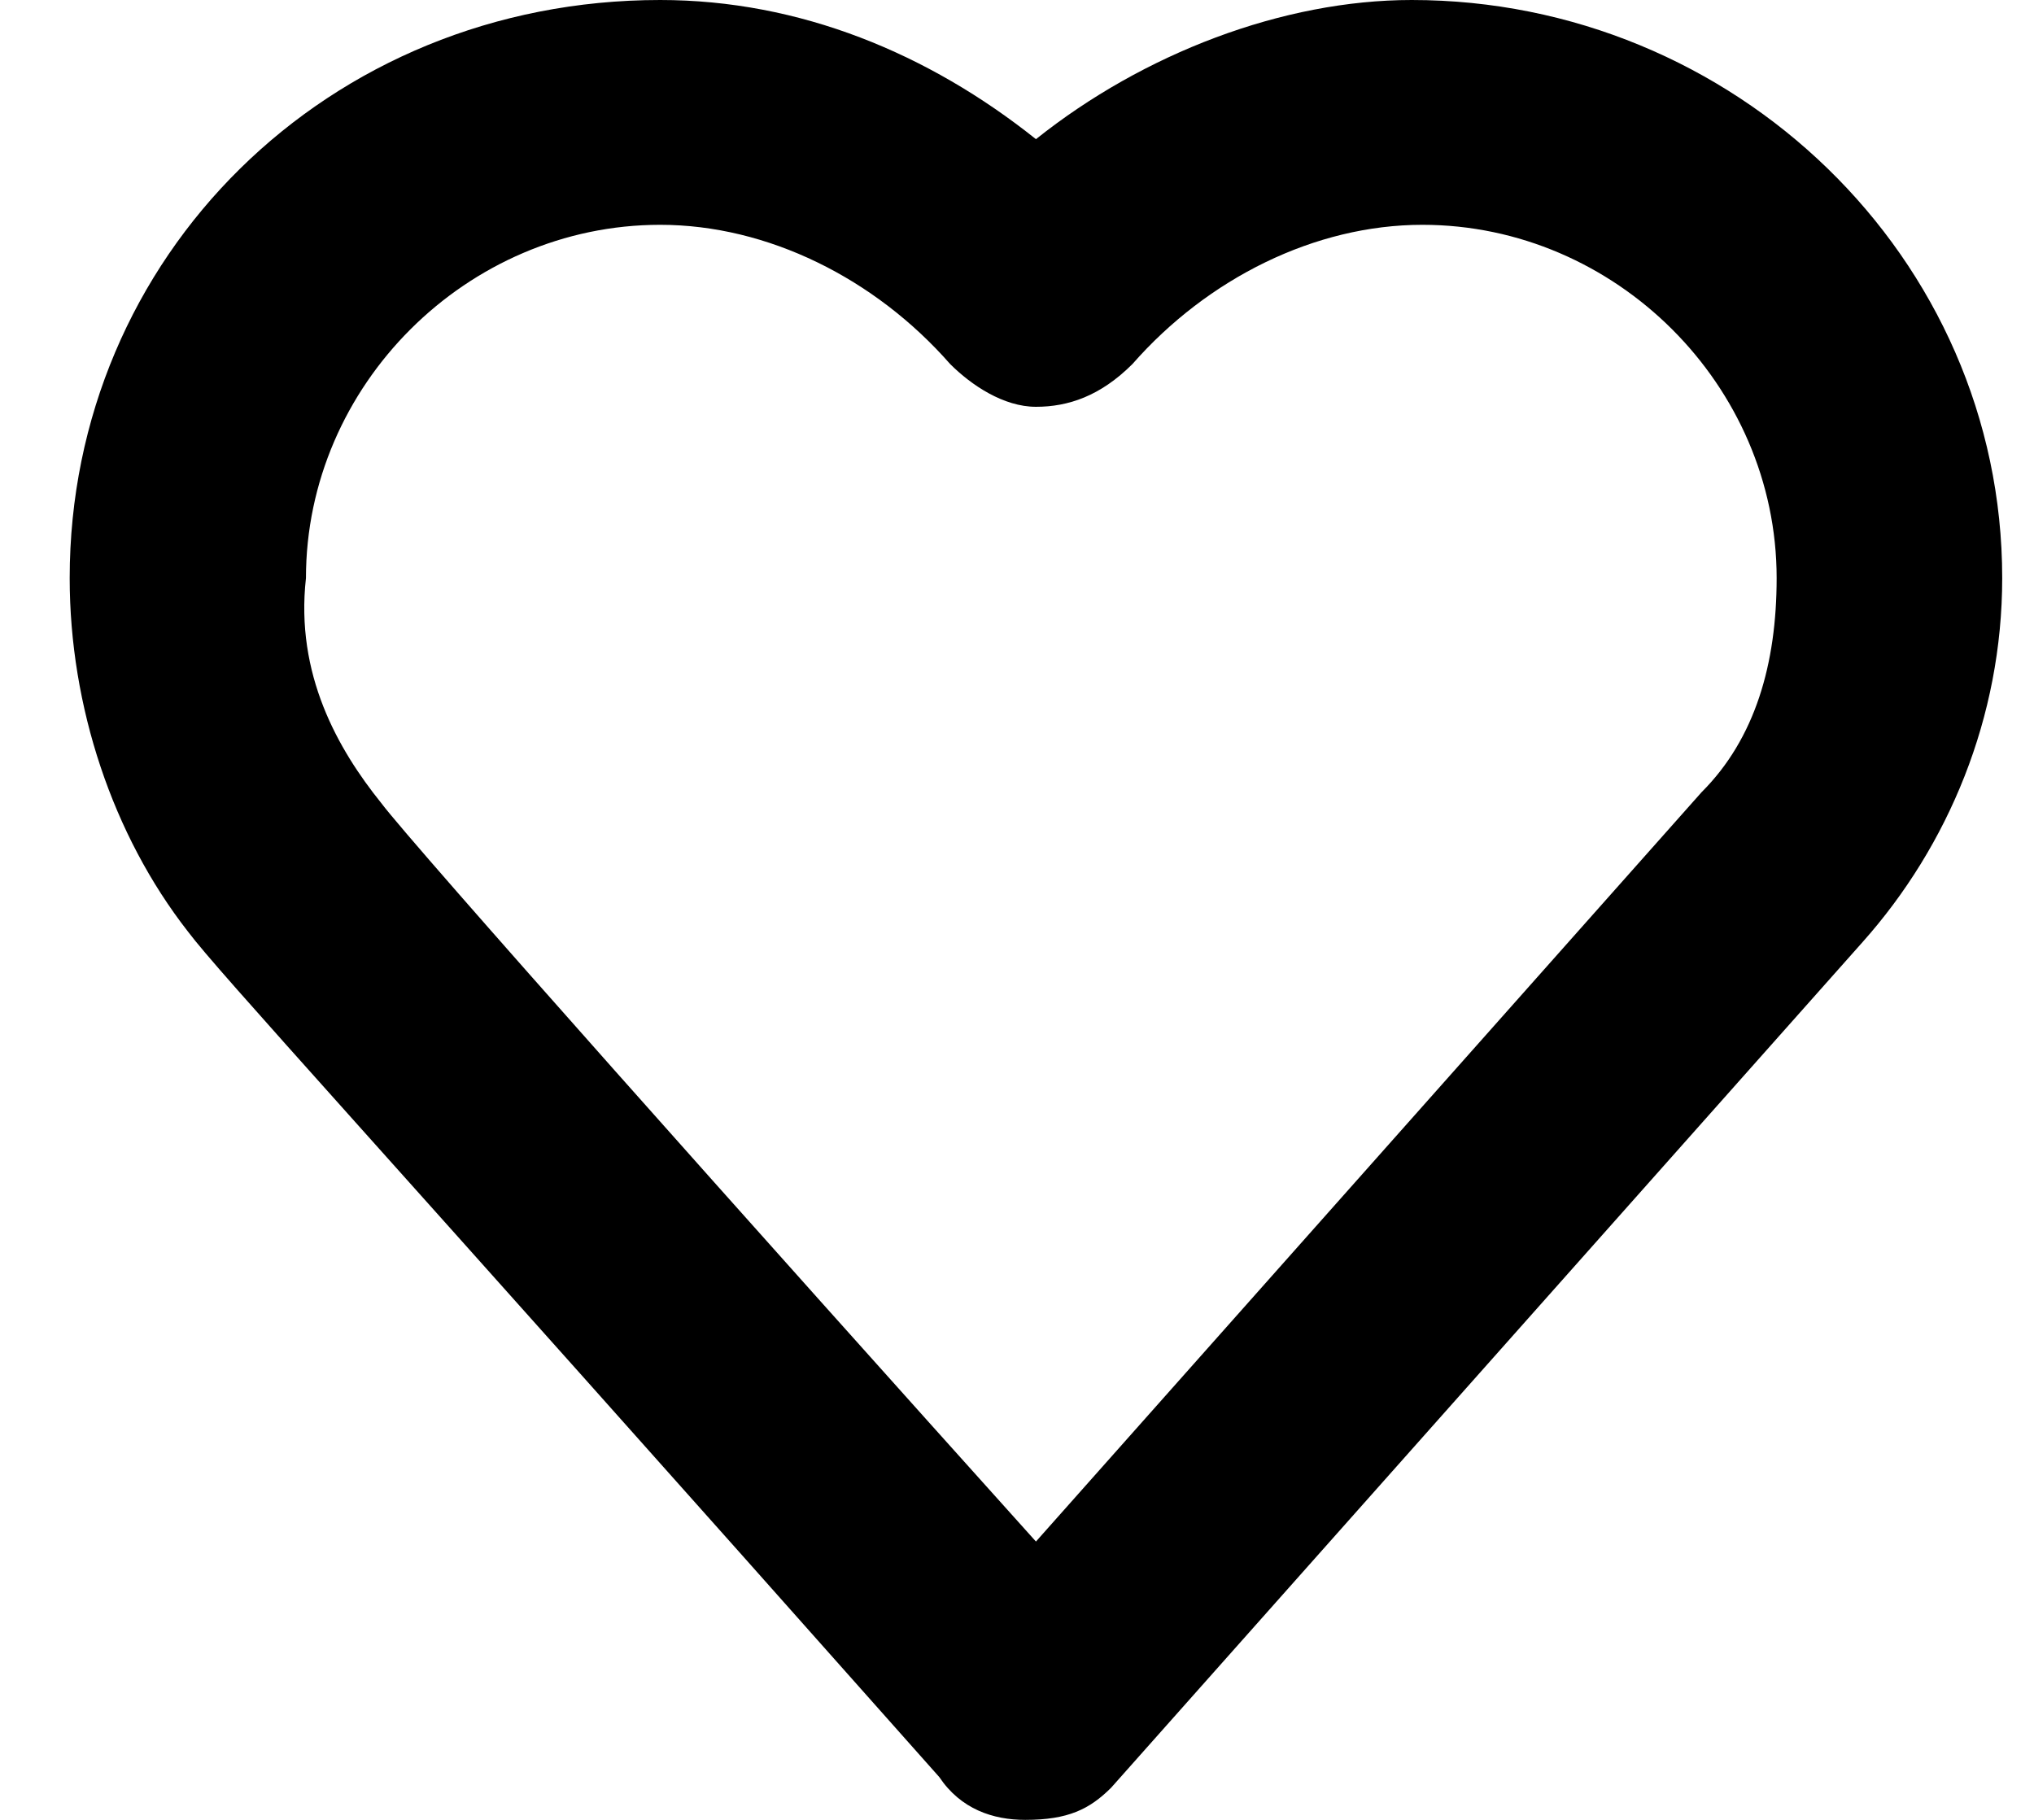
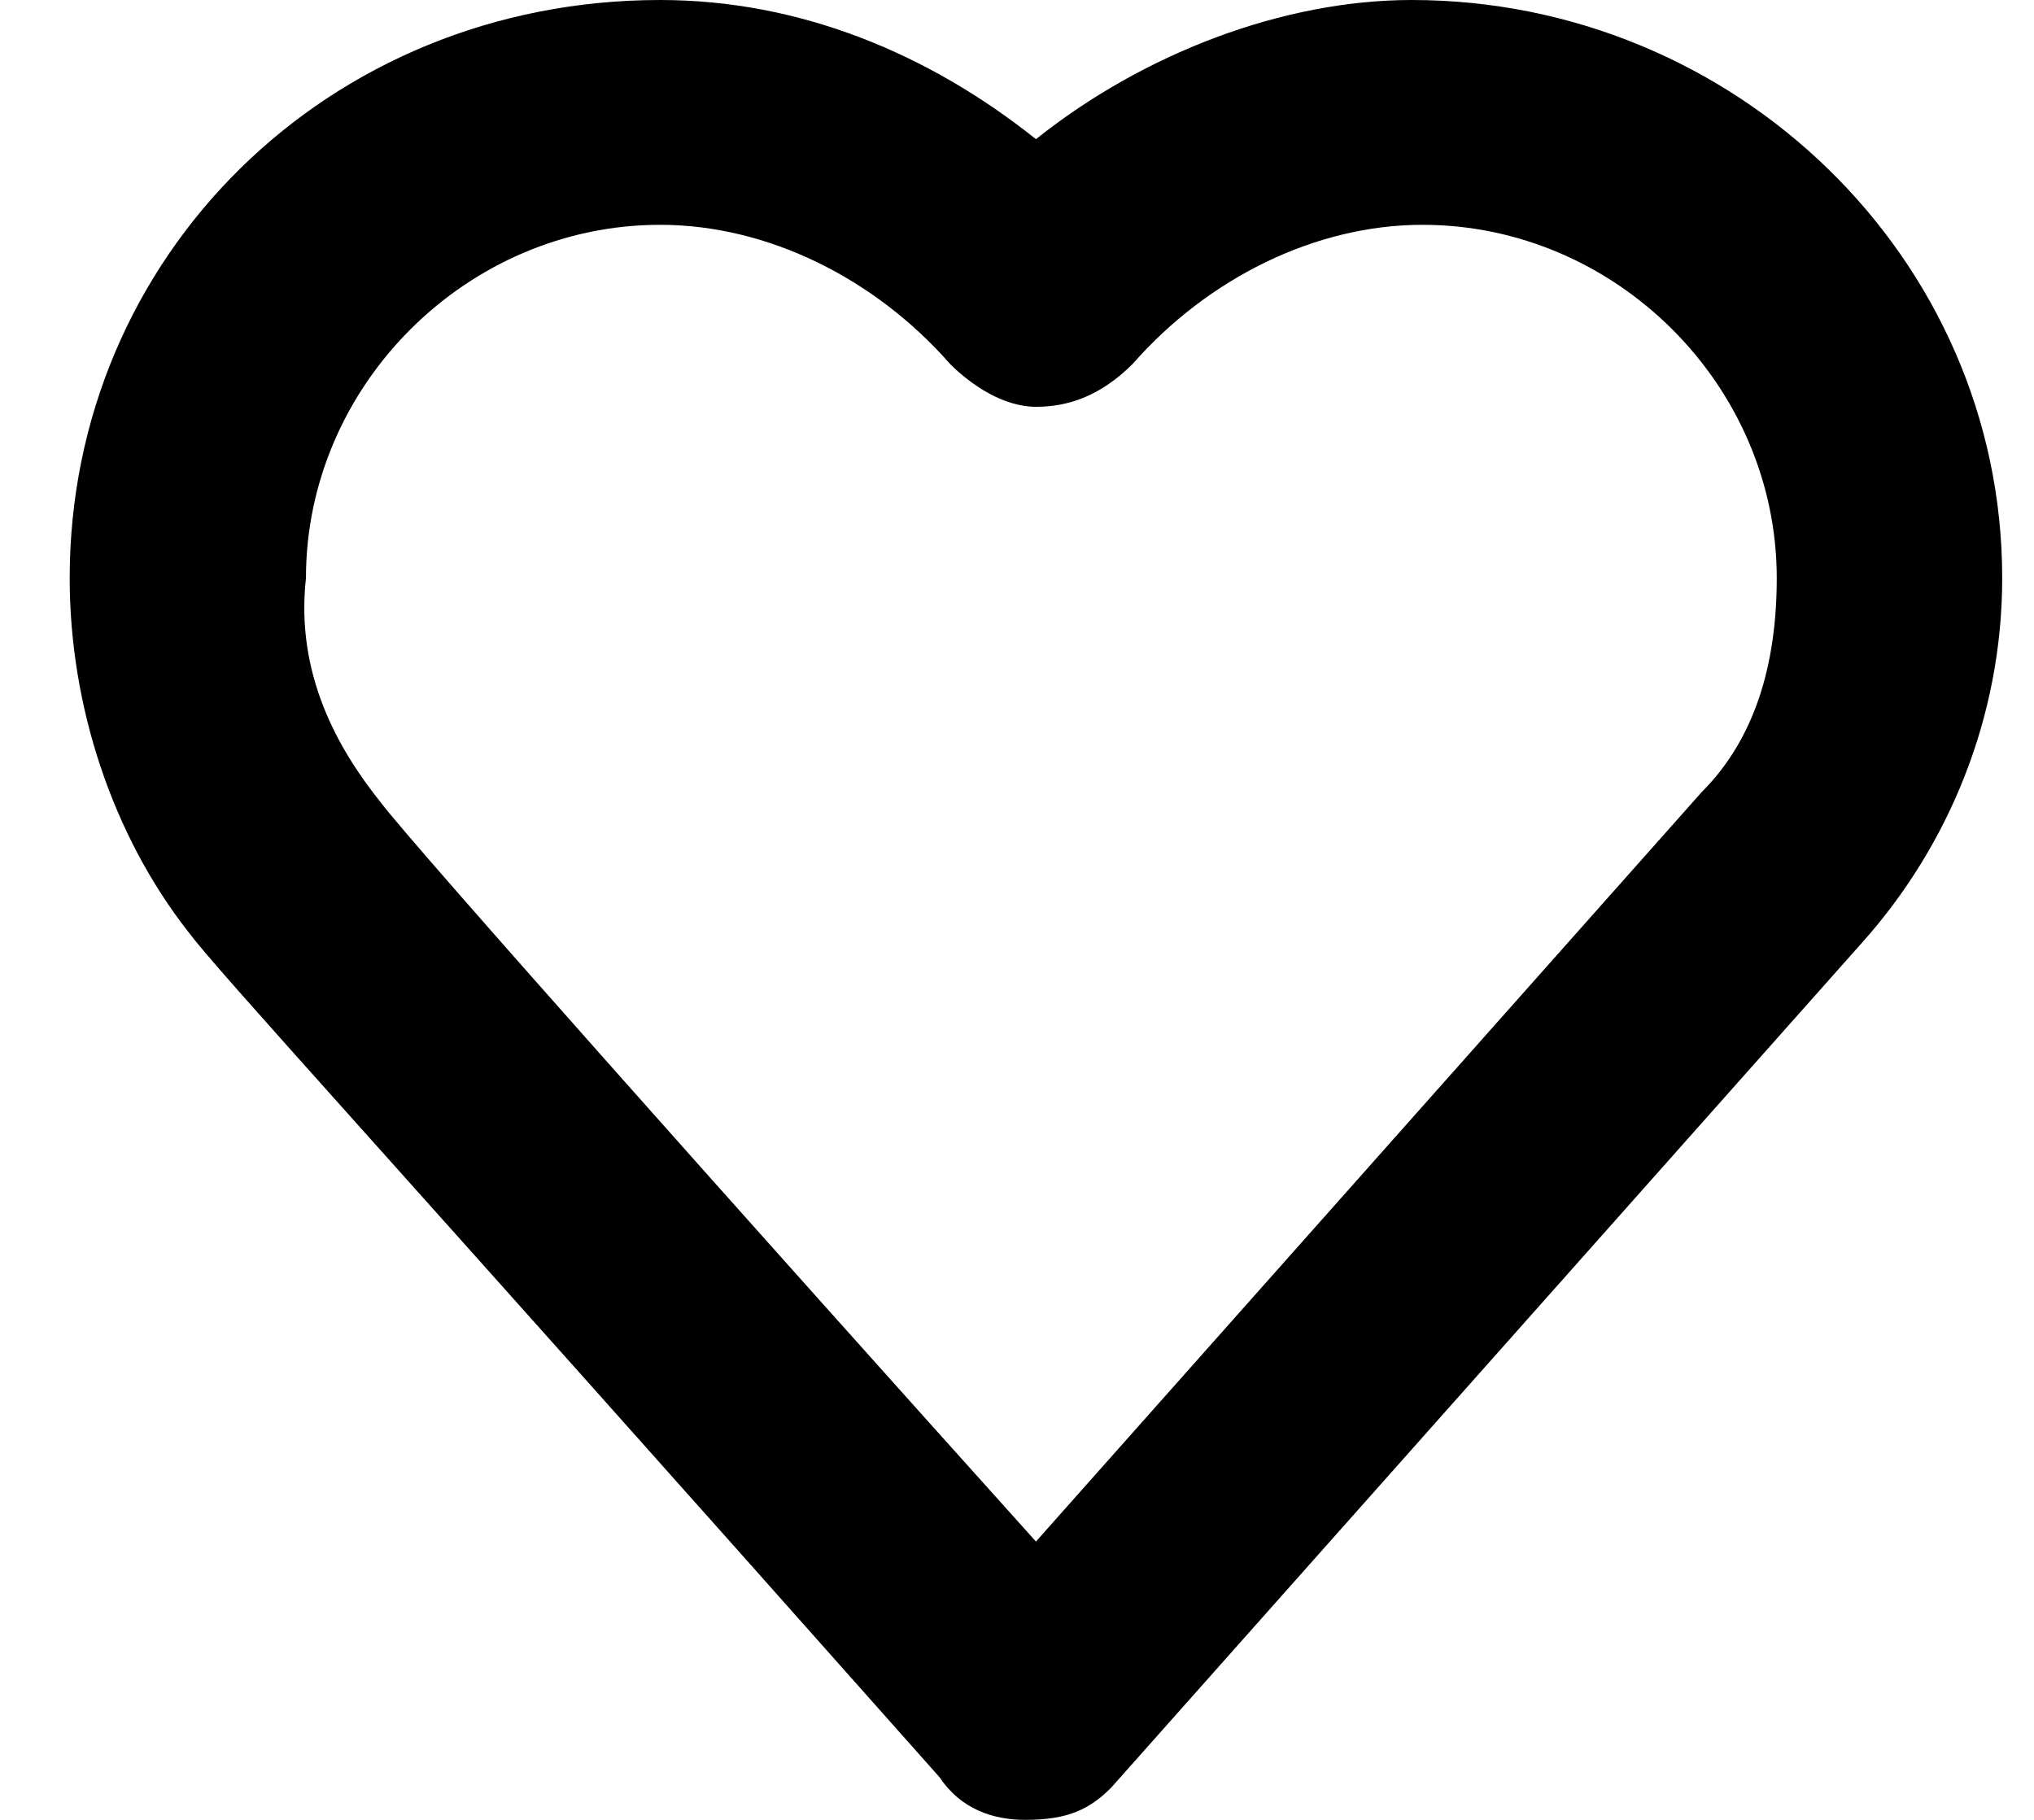
- <svg xmlns="http://www.w3.org/2000/svg" width="19" height="17" viewBox="0 0 19 17" fill="none">
-   <path d="M9.577 17C9.276 17 8.975 16.9 8.774 16.6C3.359 10.5 2.055 9.1 1.754 8.7C1.052 7.8 0.651 6.6 0.651 5.4C0.651 2.4 3.058 0 6.167 0C7.471 0 8.674 0.5 9.677 1.3C10.68 0.5 11.983 0 13.187 0C16.195 0 18.703 2.4 18.703 5.4C18.703 6.7 18.201 7.9 17.399 8.8L10.379 16.7C10.178 16.9 9.978 17 9.577 17ZM3.56 7.5C3.86 7.9 7.07 11.5 9.677 14.4L15.895 7.4C16.396 6.9 16.596 6.2 16.596 5.4C16.596 3.6 15.092 2.1 13.287 2.1C12.284 2.1 11.281 2.6 10.579 3.4C10.279 3.7 9.978 3.8 9.677 3.8C9.376 3.8 9.075 3.6 8.875 3.4C8.173 2.6 7.17 2.1 6.167 2.1C4.362 2.1 2.858 3.6 2.858 5.4C2.757 6.3 3.158 7 3.56 7.5C3.459 7.5 3.459 7.5 3.56 7.5Z" fill="black" />
+ <svg xmlns="http://www.w3.org/2000/svg" width="19" height="17" fill="none">
+   <path d="M9.577 17c-.301 0-.602-.1-.802-.4-5.415-6.1-6.719-7.5-7.02-7.9C1.052 7.8.651 6.6.651 5.4c0-3 2.407-5.4 5.516-5.4 1.304 0 2.507.5 3.51 1.3C10.68.5 11.983 0 13.187 0c3.009 0 5.516 2.4 5.516 5.4 0 1.3-.501 2.5-1.304 3.4l-7.02 7.9c-.201.2-.401.3-.802.3ZM3.56 7.5c.301.4 3.51 4 6.117 6.9l6.218-7c.501-.5.702-1.2.702-2 0-1.8-1.504-3.3-3.309-3.3-1.003 0-2.006.5-2.708 1.3-.301.3-.602.4-.903.4-.301 0-.602-.2-.802-.4-.702-.8-1.705-1.3-2.708-1.3-1.805 0-3.309 1.5-3.309 3.3-.1.9.301 1.6.702 2.1-.1 0-.1 0 0 0Z" fill="#000" />
</svg>
